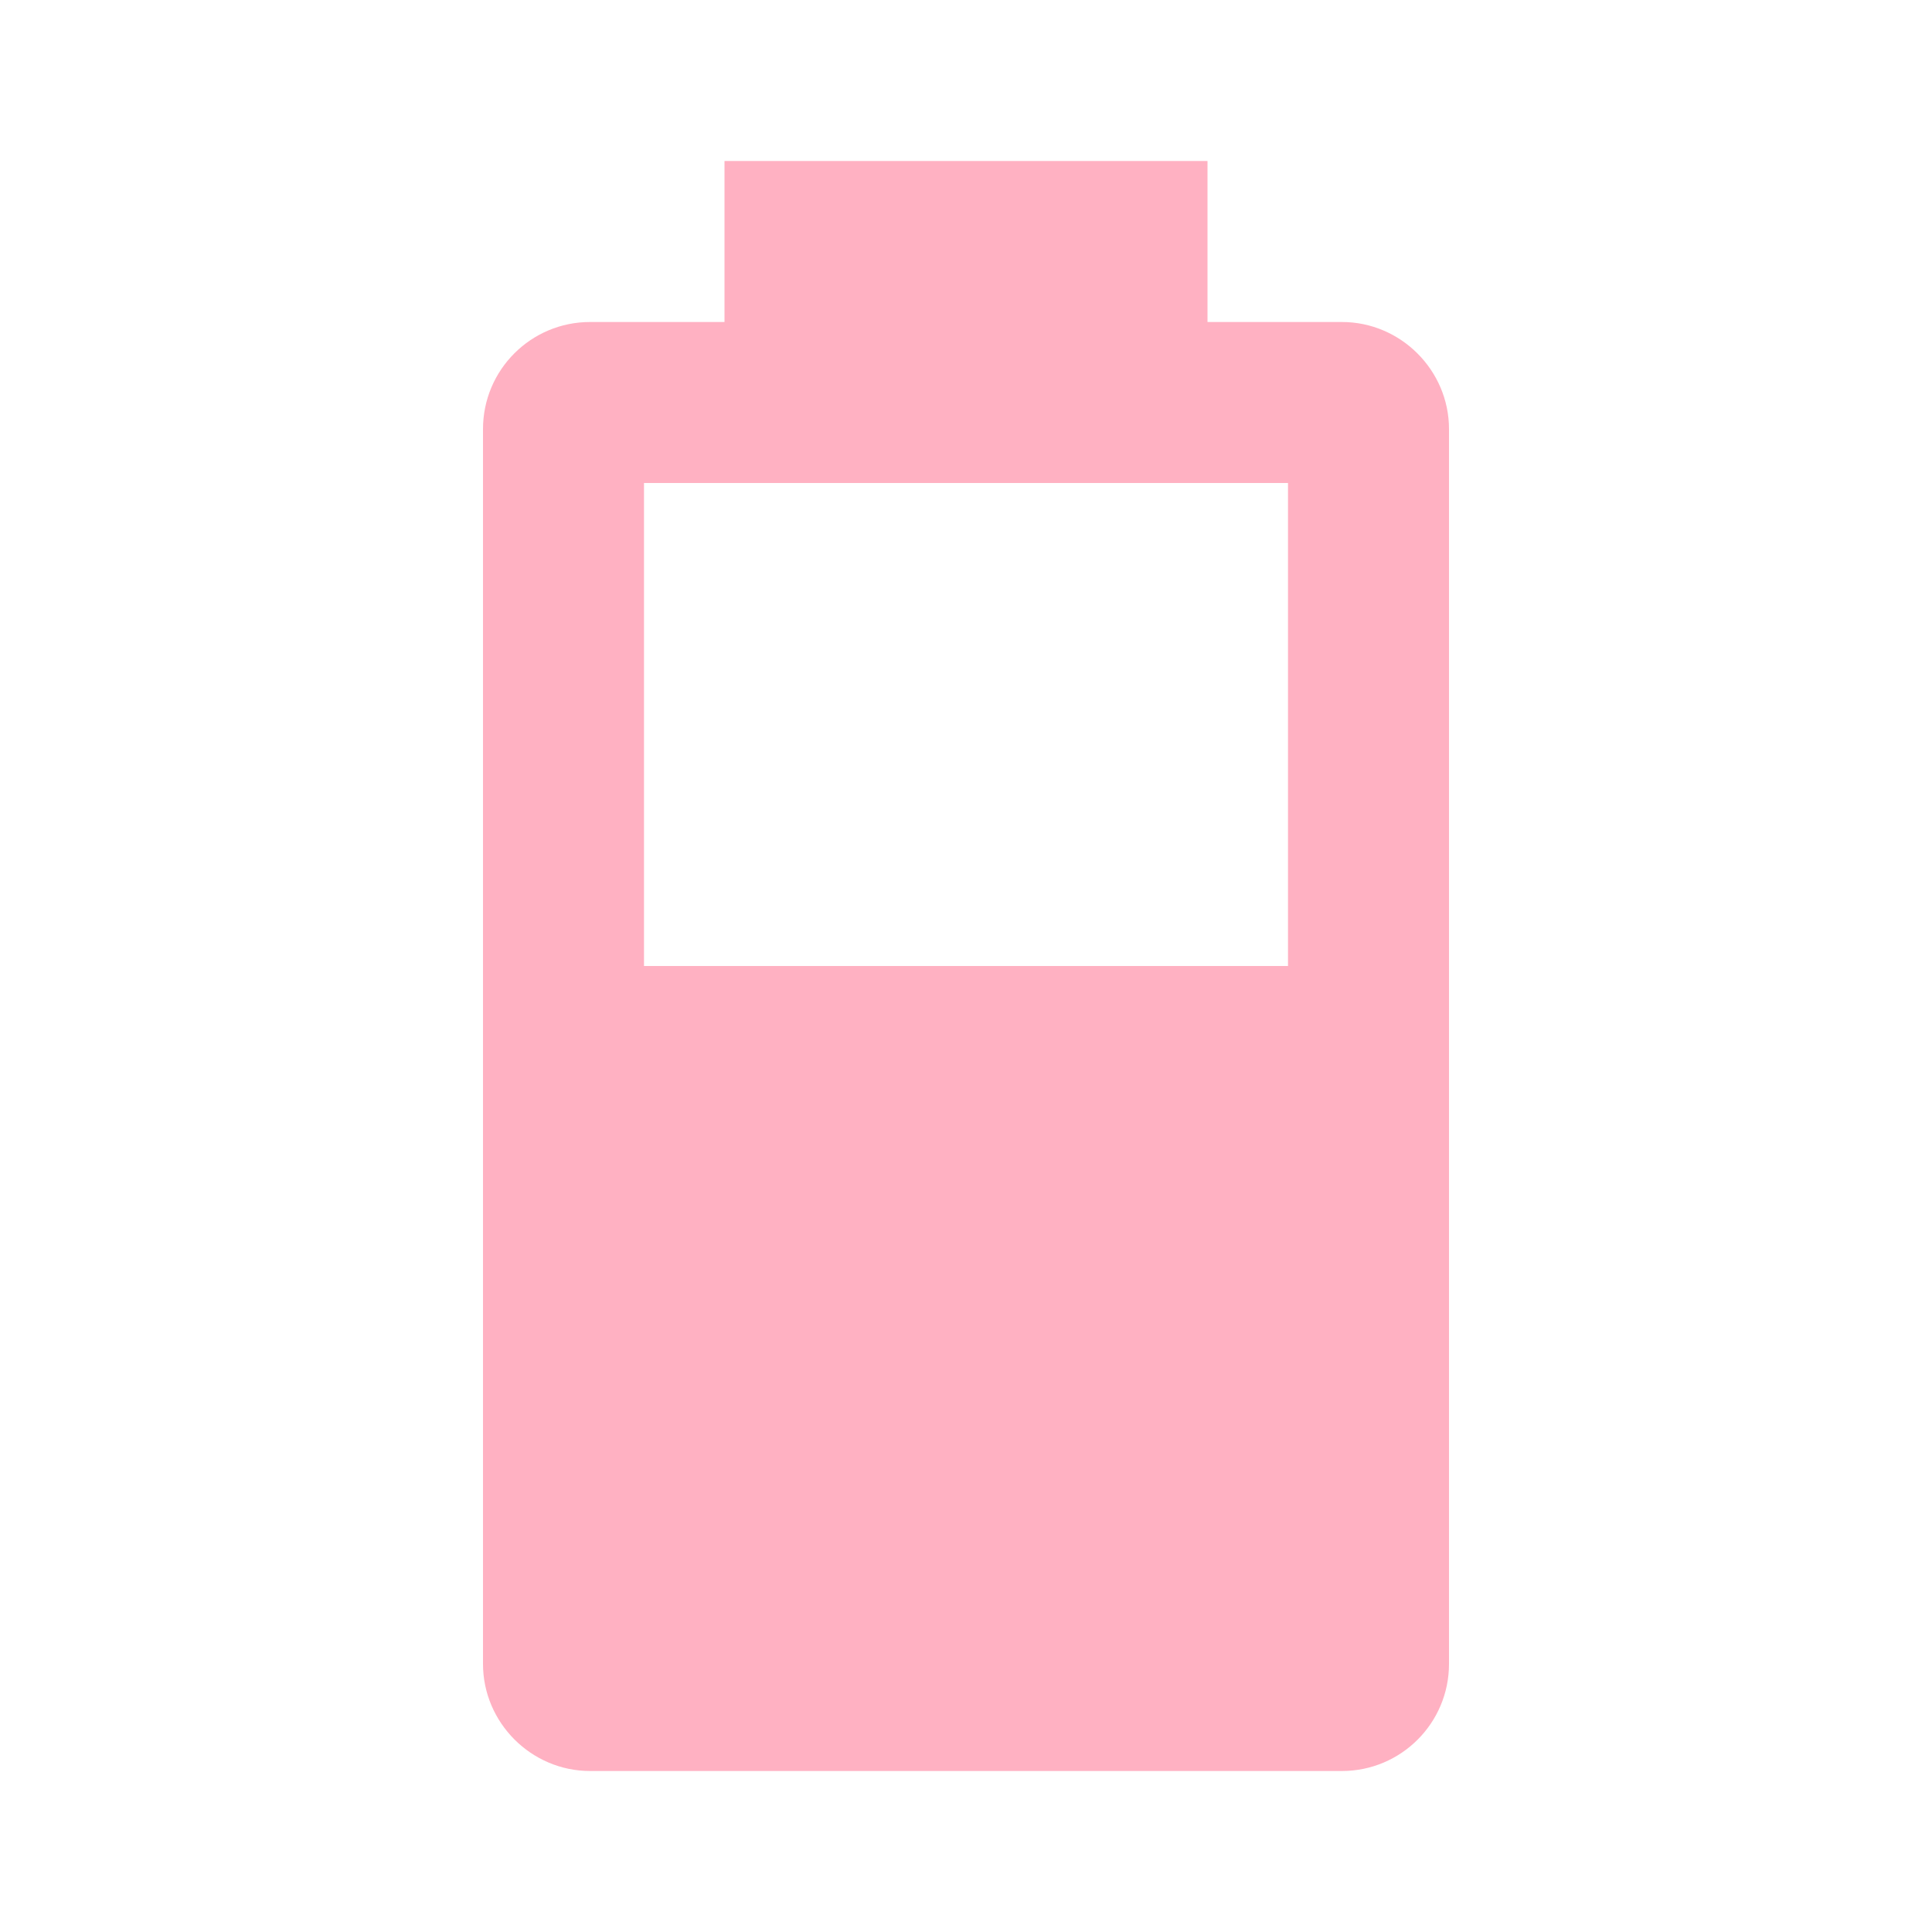
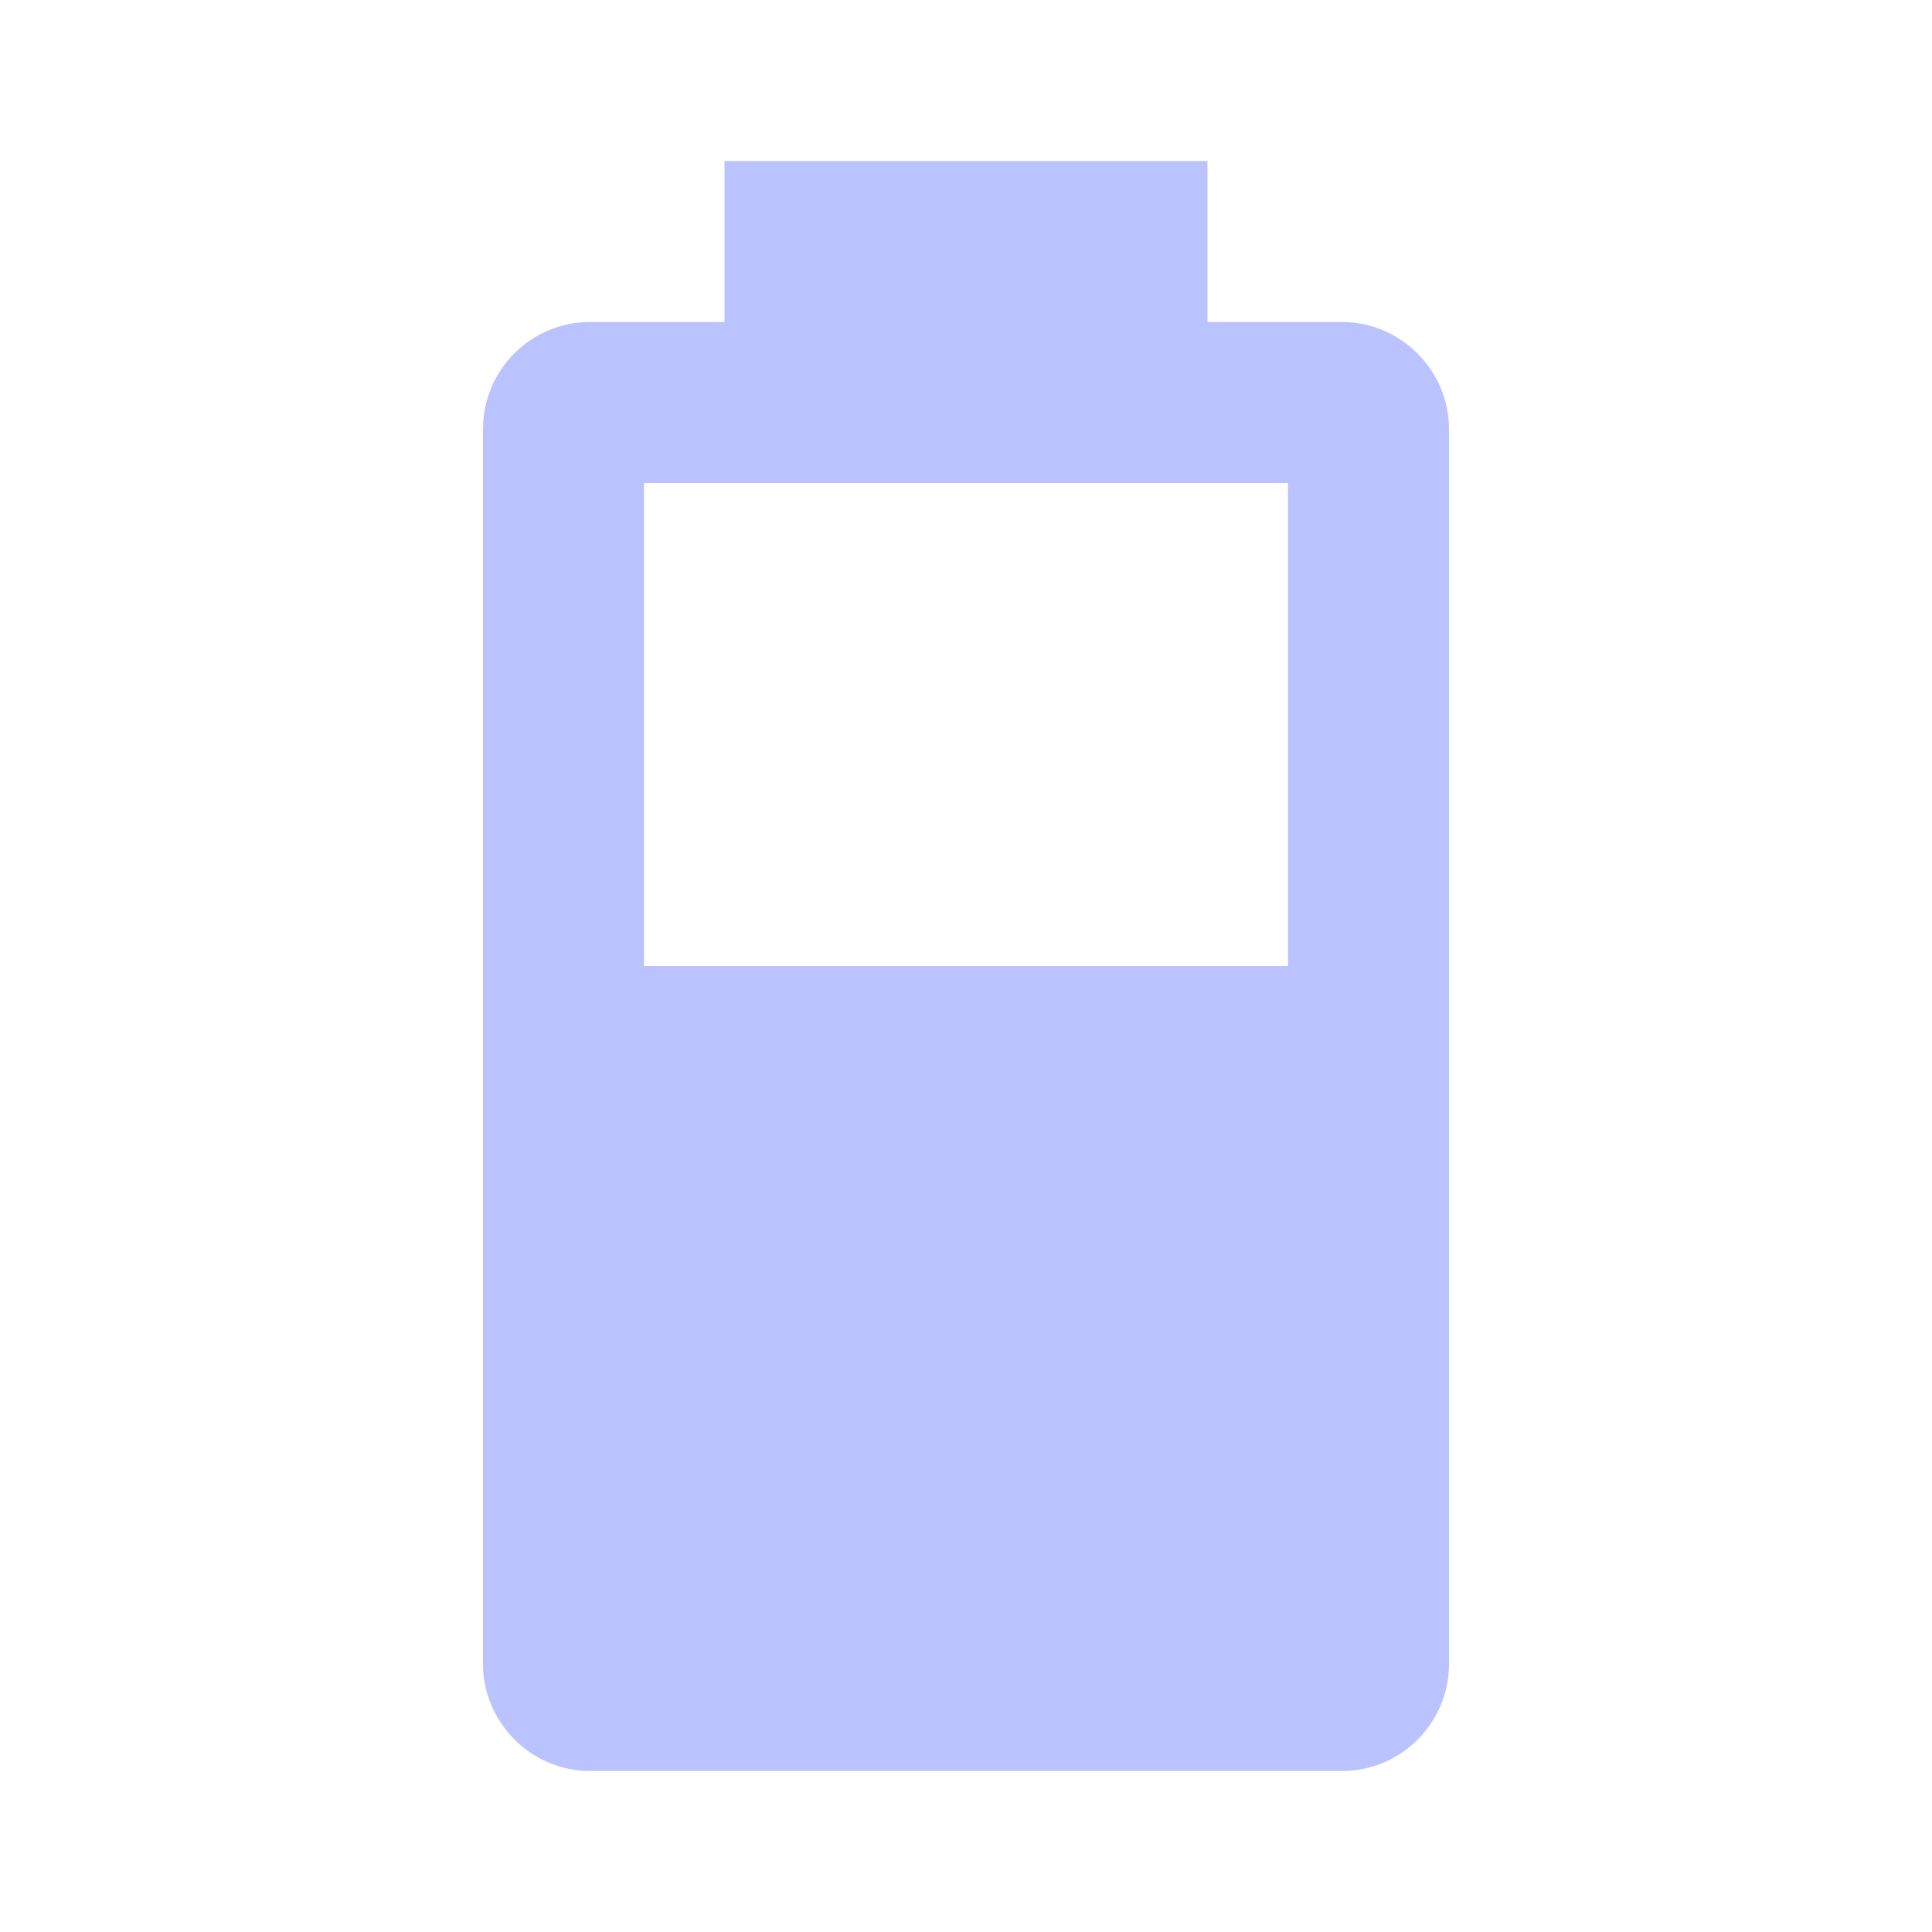
- <svg xmlns="http://www.w3.org/2000/svg" fill="#FFB1C2" preserveAspectRatio="xMidYMid meet" id="mdi-battery-60" viewBox="0 0 24 24">
+ <svg xmlns="http://www.w3.org/2000/svg" fill="#BBC3FF" preserveAspectRatio="xMidYMid meet" id="mdi-battery-60" viewBox="0 0 24 24">
  <path d="M16,12H8V6H16M16.67,4H15V2H9V4H7.33A1.33,1.33 0 0,0 6,5.33V20.67C6,21.4 6.6,22 7.33,22H16.67A1.33,1.33 0 0,0 18,20.67V5.33C18,4.6 17.4,4 16.67,4Z" />
</svg>
